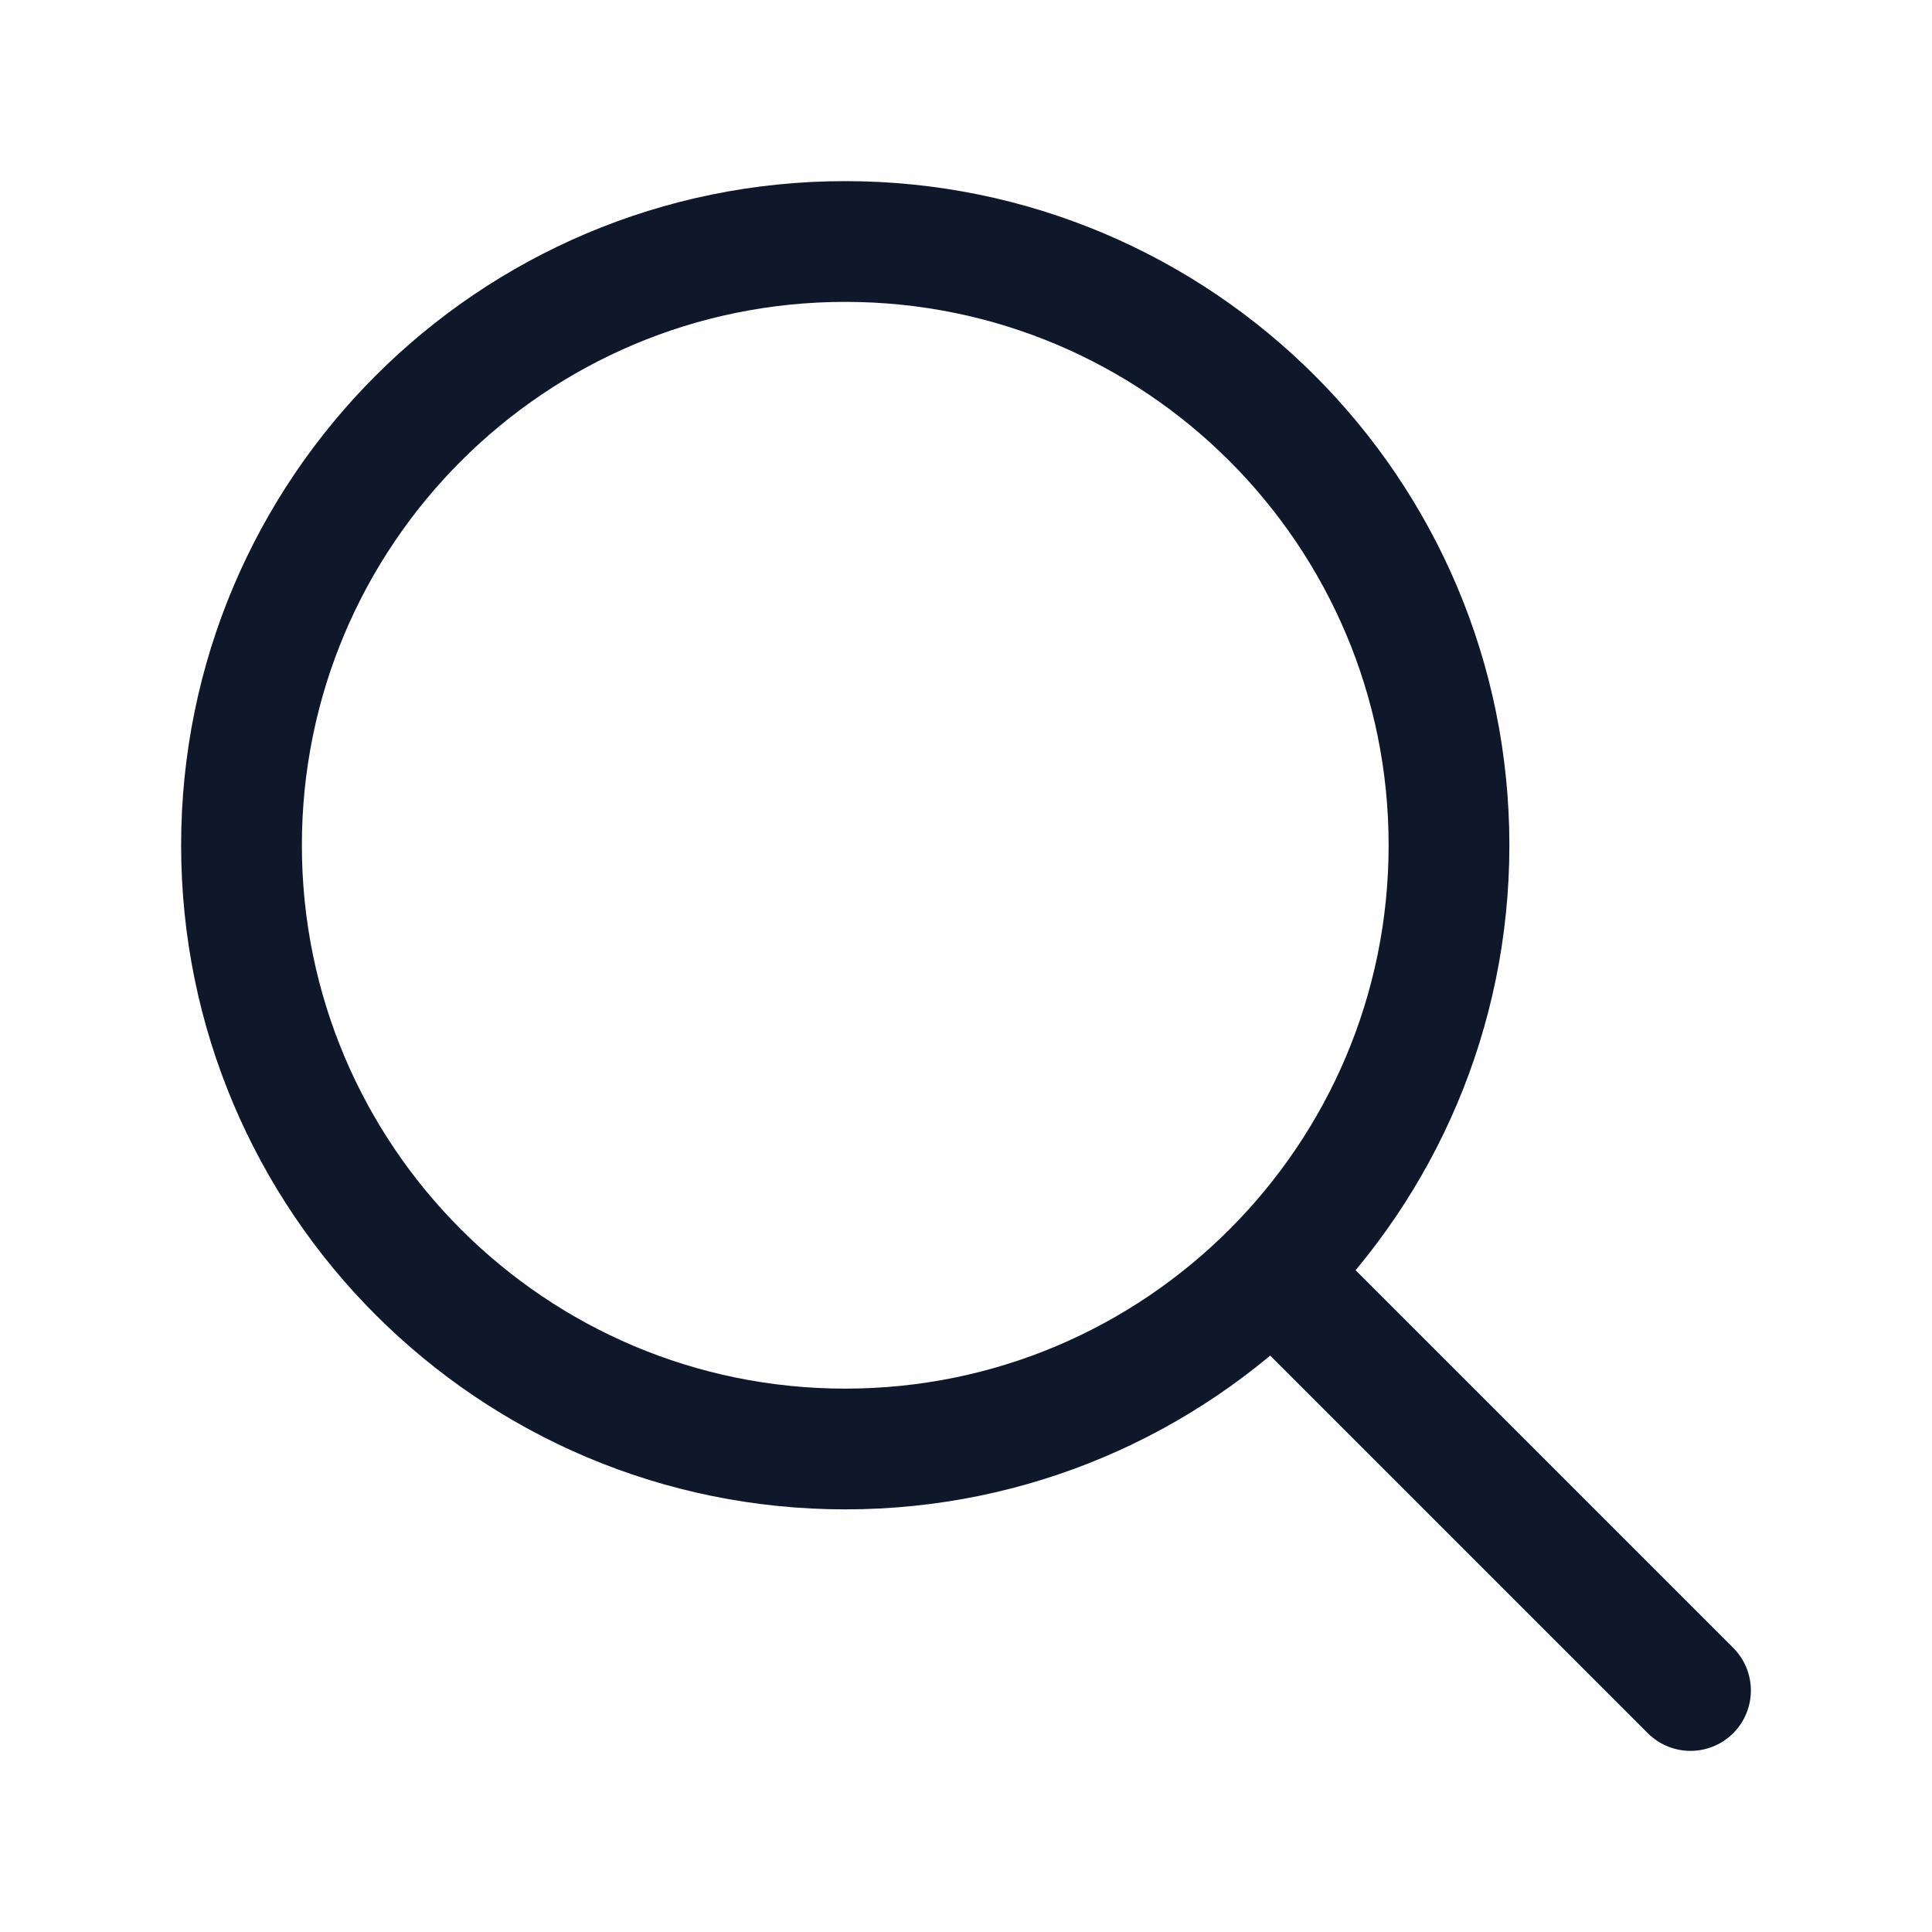
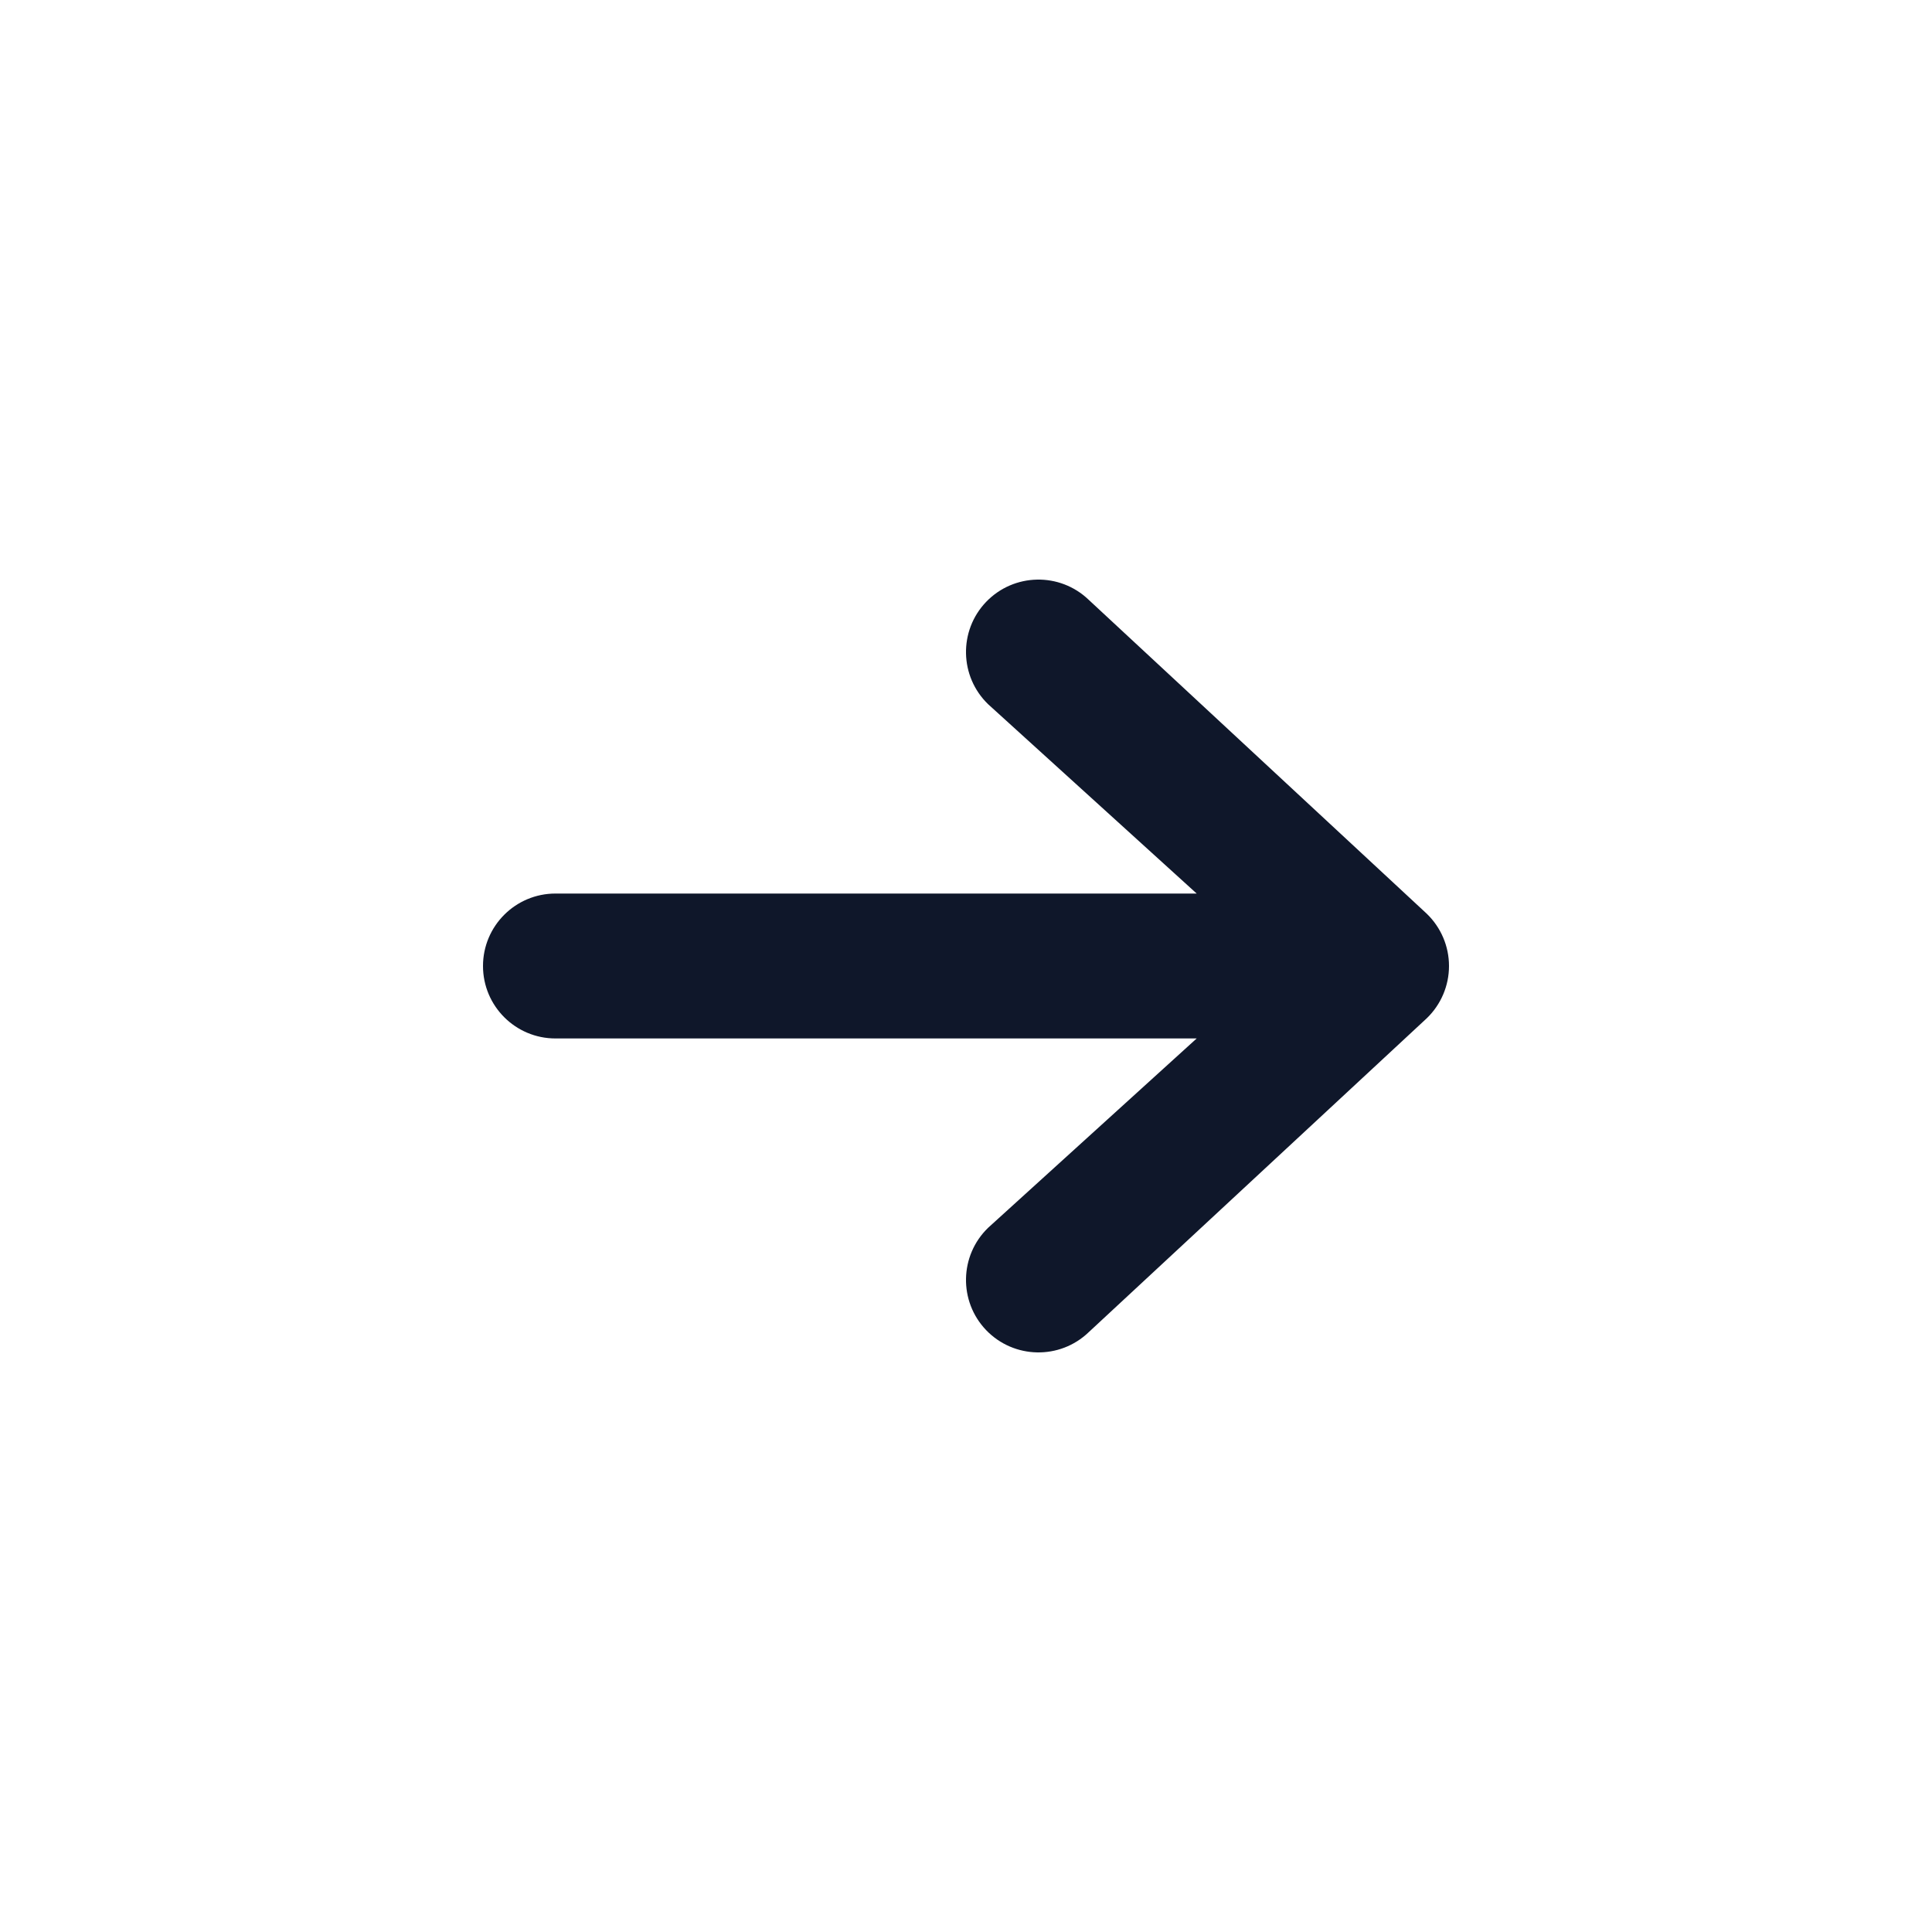
- <svg xmlns="http://www.w3.org/2000/svg" width="24" height="24" viewBox="0 0 24 24" fill="none">
-   <path d="M21 21L15.803 15.803M15.803 15.803C17.16 14.446 18 12.571 18 10.5C18 6.358 14.642 3 10.5 3C6.358 3 3 6.358 3 10.5C3 14.642 6.358 18 10.5 18C12.571 18 14.446 17.16 15.803 15.803Z" stroke="#0F172A" stroke-width="1.5" stroke-linecap="round" stroke-linejoin="round" />
+ <svg xmlns="http://www.w3.org/2000/svg" width="20" height="20" viewBox="0 0 20 20" fill="none">
+   <path fill-rule="evenodd" clip-rule="evenodd" d="M5 10C5 9.586 5.336 9.25 5.75 9.25H12.388L10.23 7.291C9.932 7.004 9.922 6.529 10.209 6.23C10.496 5.932 10.971 5.922 11.27 6.209L14.77 9.459C14.917 9.601 15 9.796 15 10C15 10.204 14.917 10.399 14.77 10.541L11.27 13.791C10.971 14.078 10.496 14.068 10.209 13.77C9.922 13.471 9.932 12.996 10.23 12.709L12.388 10.75H5.75C5.336 10.75 5 10.414 5 10Z" fill="#0F172A" />
</svg>
